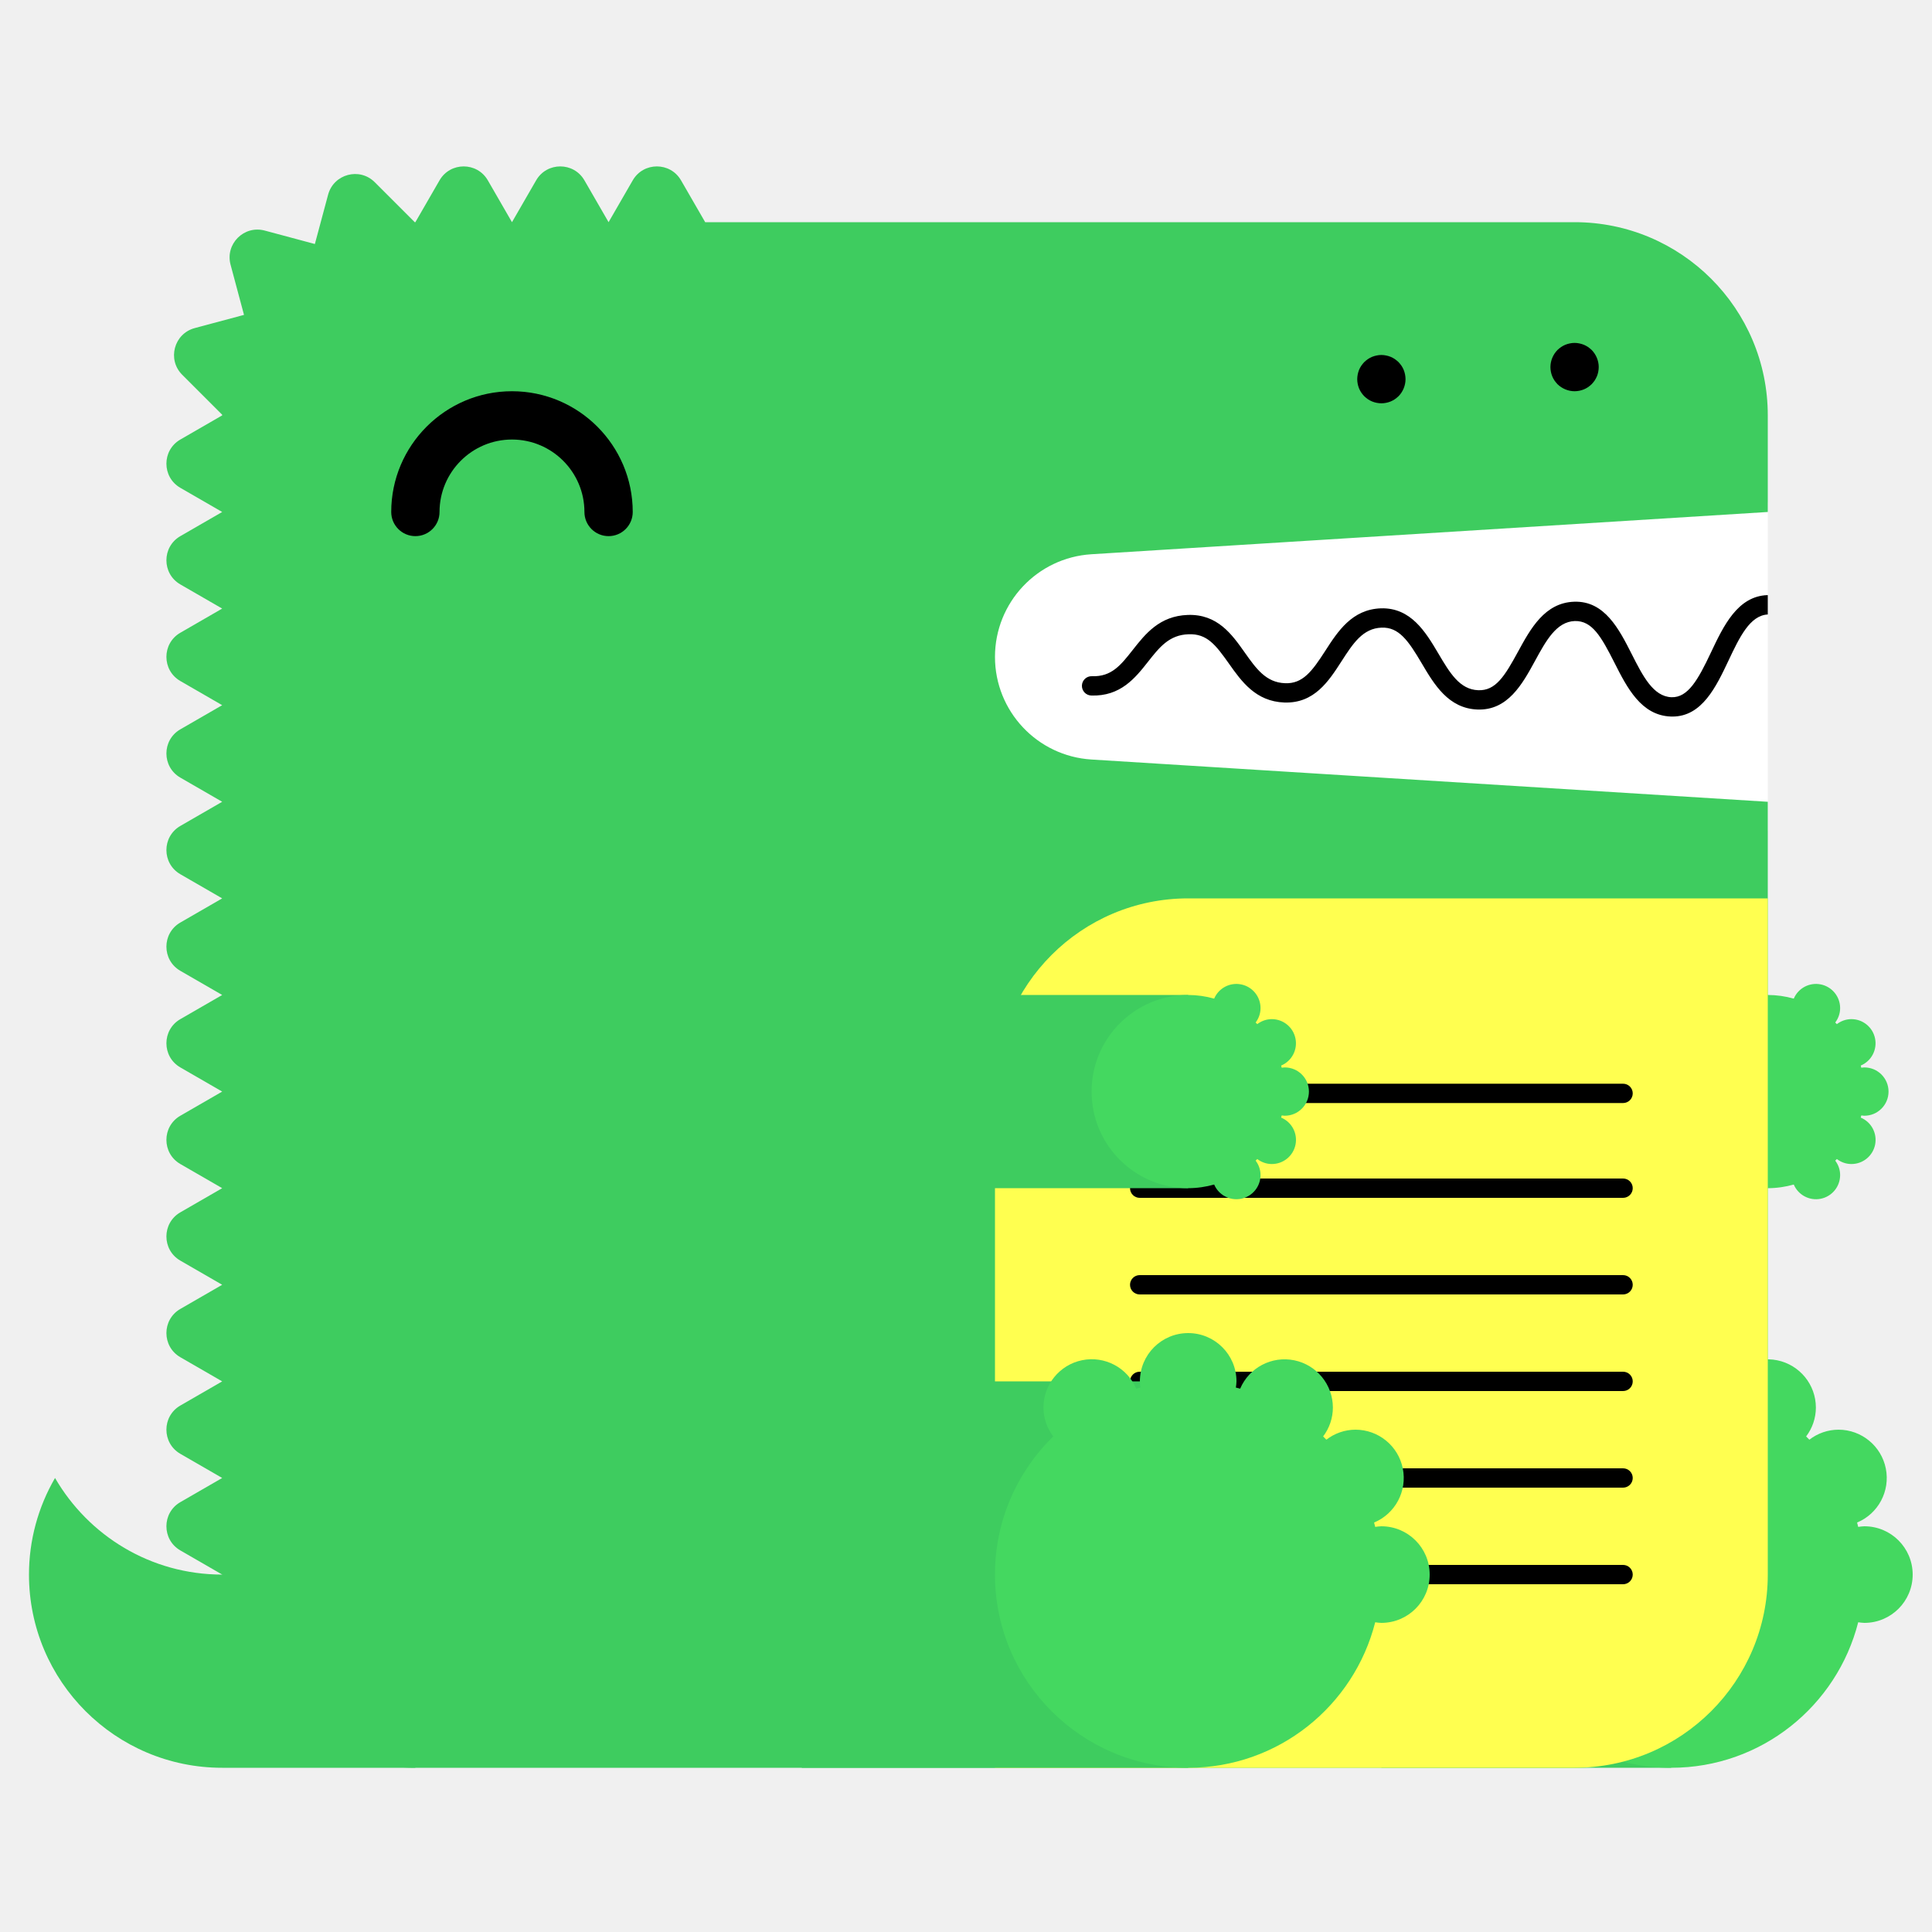
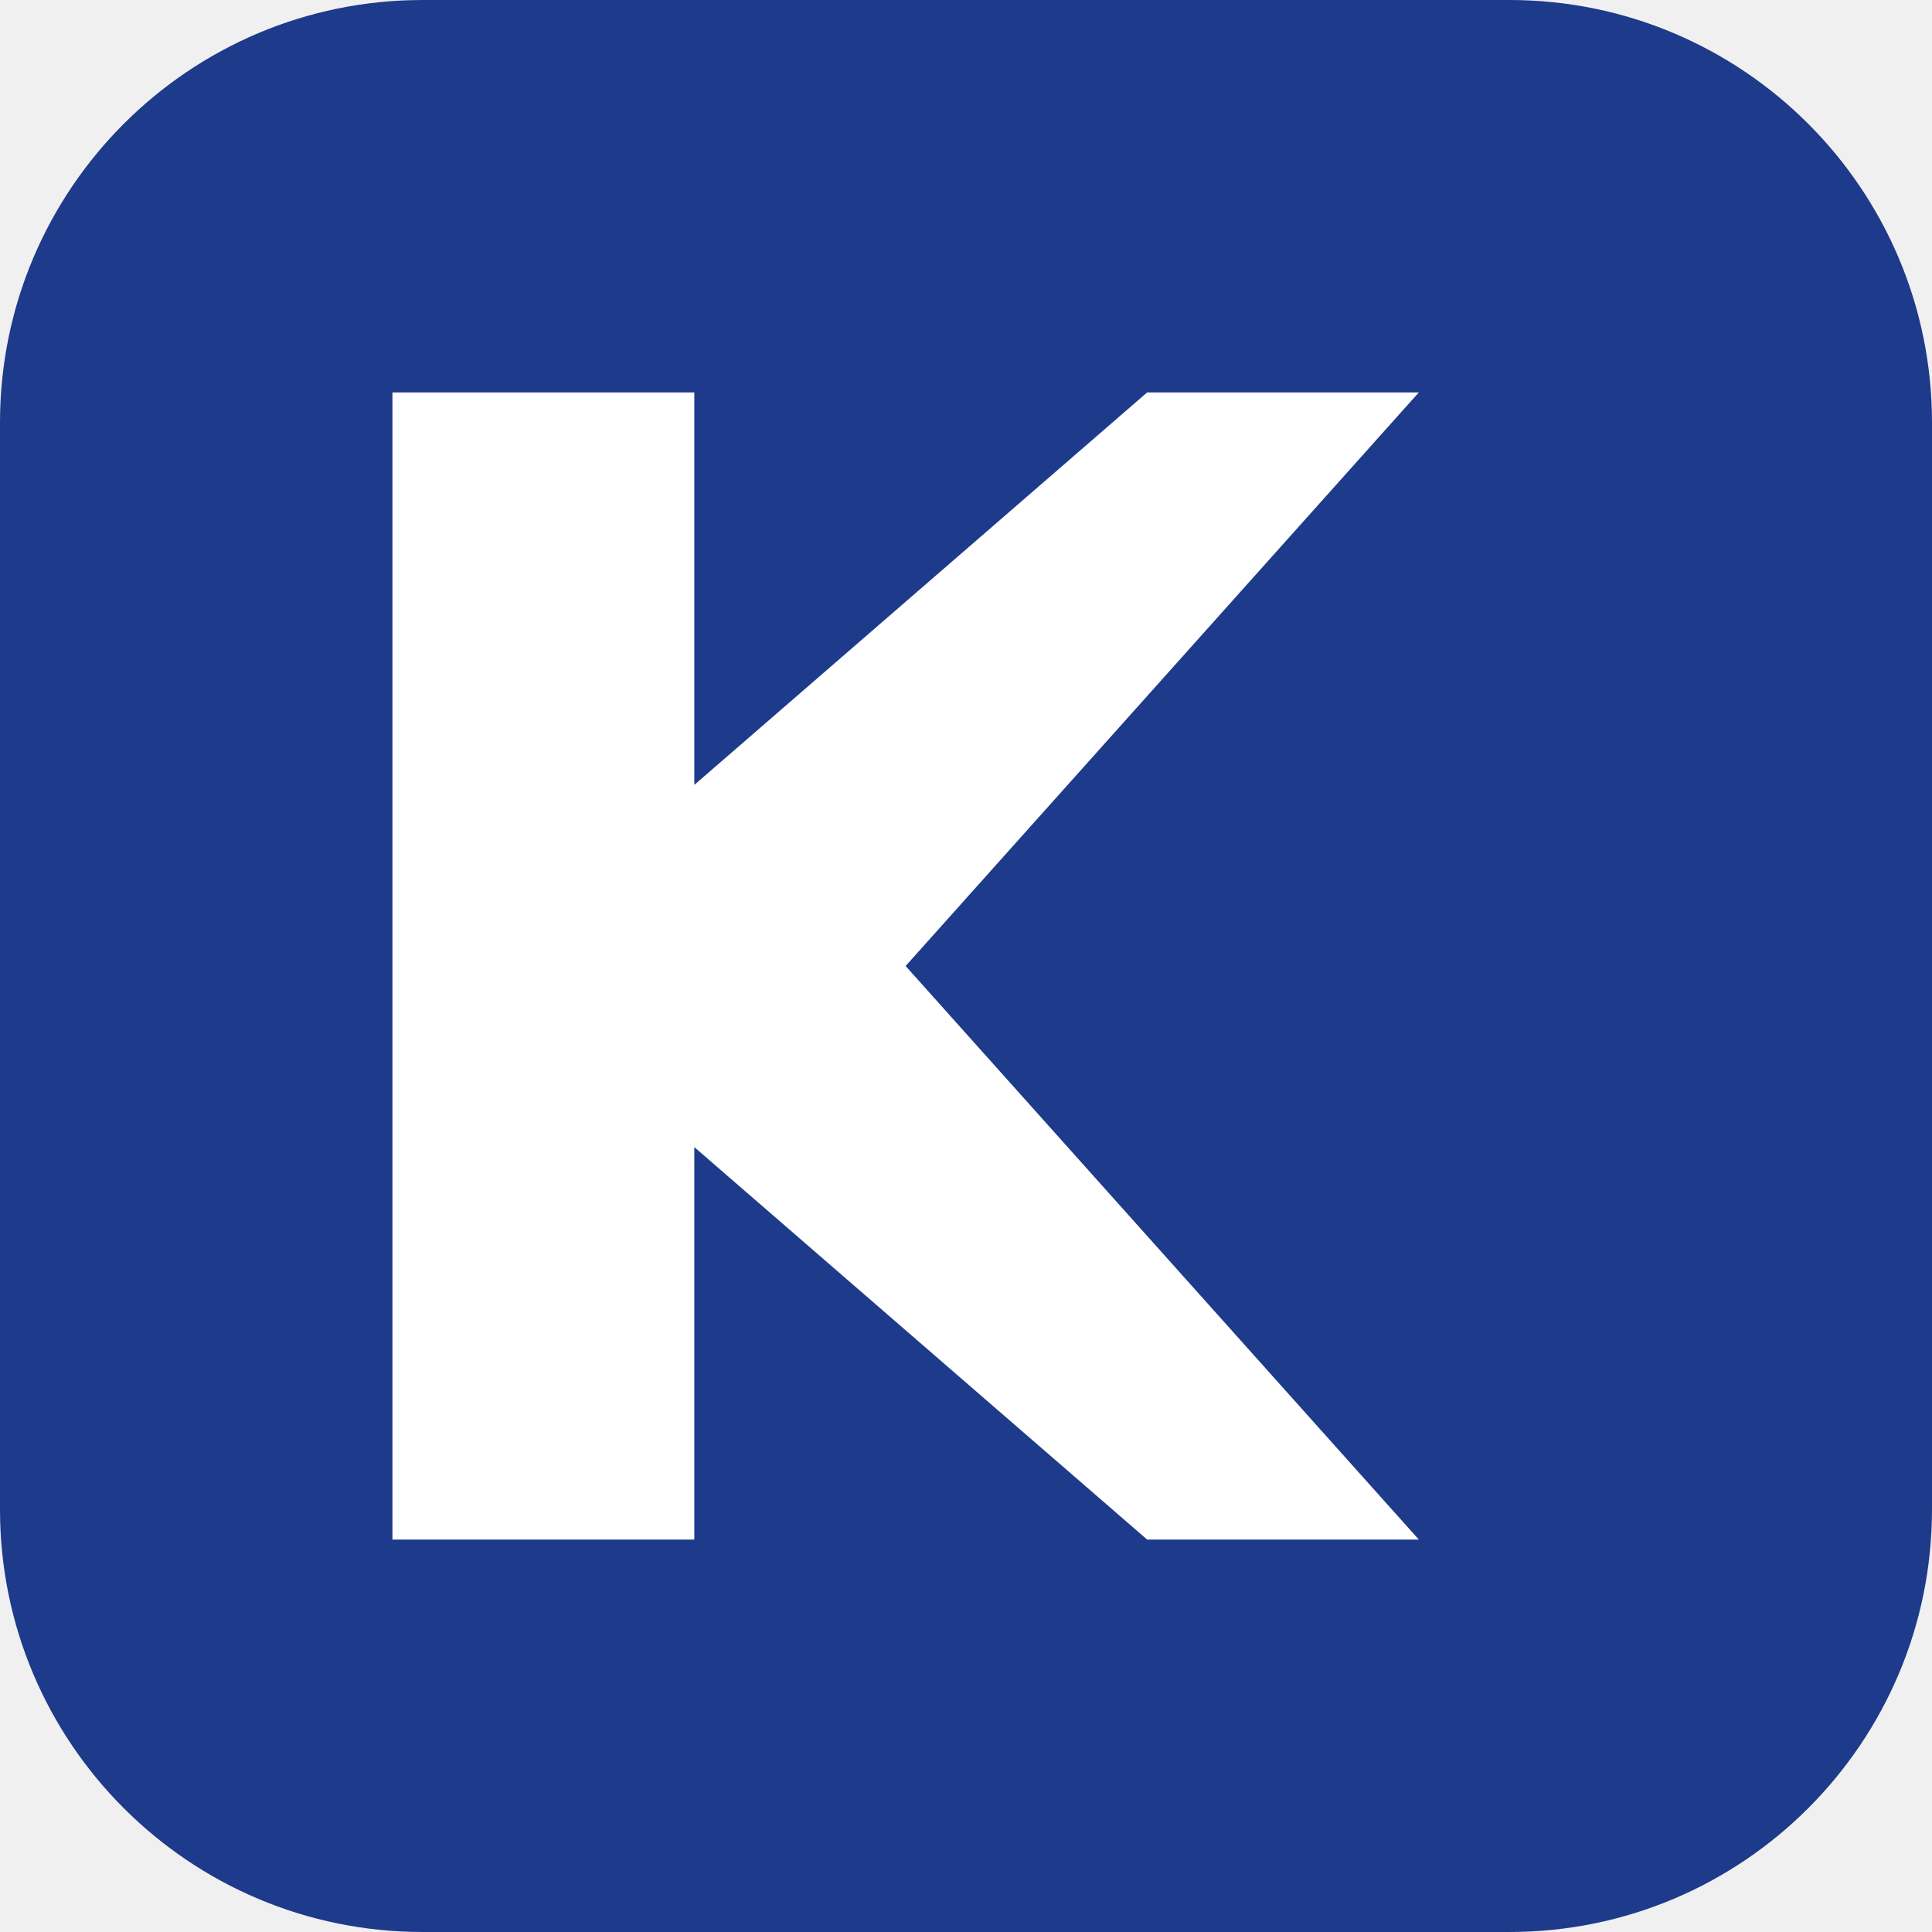
- <svg xmlns="http://www.w3.org/2000/svg" width="200" height="200" viewBox="0 0 200 200">
-   <g fill="none" fill-rule="evenodd">
-     <path fill="#FFF" d="M99 52h84v34H99z" />
-     <path d="M23 163c-7.398 0-13.843-4.027-17.303-10A19.886 19.886 0 0 0 3 163c0 11.046 8.954 20 20 20h20v-20H23z" fill="#3ECC5F" />
-     <path d="M112.98 57.376L183 53V43c0-11.046-8.954-20-20-20H73l-2.5-4.33c-1.112-1.925-3.889-1.925-5 0L63 23l-2.5-4.33c-1.111-1.925-3.889-1.925-5 0L53 23l-2.5-4.33c-1.111-1.925-3.889-1.925-5 0L43 23c-.022 0-.042.003-.065.003l-4.142-4.141c-1.57-1.571-4.252-.853-4.828 1.294l-1.369 5.104-5.192-1.392c-2.148-.575-4.111 1.389-3.535 3.536l1.39 5.193-5.102 1.367c-2.148.576-2.867 3.259-1.296 4.83l4.142 4.142c0 .021-.003.042-.003.064l-4.33 2.5c-1.925 1.111-1.925 3.889 0 5L23 53l-4.33 2.5c-1.925 1.111-1.925 3.889 0 5L23 63l-4.33 2.5c-1.925 1.111-1.925 3.889 0 5L23 73l-4.33 2.5c-1.925 1.111-1.925 3.889 0 5L23 83l-4.33 2.5c-1.925 1.111-1.925 3.889 0 5L23 93l-4.33 2.5c-1.925 1.111-1.925 3.889 0 5L23 103l-4.33 2.5c-1.925 1.111-1.925 3.889 0 5L23 113l-4.33 2.5c-1.925 1.111-1.925 3.889 0 5L23 123l-4.33 2.5c-1.925 1.111-1.925 3.889 0 5L23 133l-4.33 2.5c-1.925 1.111-1.925 3.889 0 5L23 143l-4.33 2.5c-1.925 1.111-1.925 3.889 0 5L23 153l-4.33 2.5c-1.925 1.111-1.925 3.889 0 5L23 163c0 11.046 8.954 20 20 20h120c11.046 0 20-8.954 20-20V83l-70.02-4.376A10.645 10.645 0 0 1 103 68c0-5.621 4.37-10.273 9.98-10.624" fill="#3ECC5F" />
-     <path fill="#3ECC5F" d="M143 183h30v-40h-30z" />
-     <path d="M193 158c-.219 0-.428.037-.639.064-.038-.15-.074-.301-.116-.451A5 5 0 0 0 190.32 148a4.96 4.96 0 0 0-3.016 1.036 26.531 26.531 0 0 0-.335-.336 4.955 4.955 0 0 0 1.011-2.987 5 5 0 0 0-9.599-1.959c-.148-.042-.297-.077-.445-.115.027-.211.064-.42.064-.639a5 5 0 0 0-5-5 5 5 0 0 0-5 5c0 .219.037.428.064.639-.148.038-.297.073-.445.115a4.998 4.998 0 0 0-9.599 1.959c0 1.125.384 2.151 1.011 2.987-3.717 3.632-6.031 8.693-6.031 14.3 0 11.046 8.954 20 20 20 9.339 0 17.16-6.41 19.361-15.064.211.027.42.064.639.064a5 5 0 0 0 5-5 5 5 0 0 0-5-5" fill="#44D860" />
-     <path fill="#3ECC5F" d="M153 123h30v-20h-30z" />
-     <path d="M193 115.5a2.5 2.5 0 1 0 0-5c-.109 0-.214.019-.319.032-.02-.075-.037-.15-.058-.225a2.501 2.501 0 0 0-.963-4.807c-.569 0-1.088.197-1.508.518a6.653 6.653 0 0 0-.168-.168c.314-.417.506-.931.506-1.494a2.5 2.5 0 0 0-4.8-.979A9.987 9.987 0 0 0 183 103c-5.522 0-10 4.478-10 10s4.478 10 10 10c.934 0 1.833-.138 2.69-.377a2.5 2.5 0 0 0 4.8-.979c0-.563-.192-1.077-.506-1.494.057-.055.113-.111.168-.168.42.321.939.518 1.508.518a2.5 2.5 0 0 0 .963-4.807c.021-.074.038-.15.058-.225.105.013.21.032.319.032" fill="#44D860" />
-     <path d="M63 55.5a2.5 2.5 0 0 1-2.5-2.5c0-4.136-3.364-7.5-7.5-7.5s-7.5 3.364-7.5 7.5a2.5 2.5 0 1 1-5 0c0-6.893 5.607-12.5 12.5-12.5S65.5 46.107 65.5 53a2.5 2.5 0 0 1-2.5 2.5" fill="#000" />
-     <path d="M103 183h60c11.046 0 20-8.954 20-20V93h-60c-11.046 0-20 8.954-20 20v70z" fill="#FFFF50" />
-     <path d="M168.02 124h-50.04a1 1 0 1 1 0-2h50.04a1 1 0 1 1 0 2m0 20h-50.04a1 1 0 1 1 0-2h50.04a1 1 0 1 1 0 2m0 20h-50.04a1 1 0 1 1 0-2h50.04a1 1 0 1 1 0 2m0-49.814h-50.04a1 1 0 1 1 0-2h50.04a1 1 0 1 1 0 2m0 19.814h-50.04a1 1 0 1 1 0-2h50.04a1 1 0 1 1 0 2m0 20h-50.04a1 1 0 1 1 0-2h50.04a1 1 0 1 1 0 2M183 61.611c-.012 0-.022-.006-.034-.005-3.09.105-4.552 3.196-5.842 5.923-1.346 2.85-2.387 4.703-4.093 4.647-1.889-.068-2.969-2.202-4.113-4.46-1.314-2.594-2.814-5.536-5.963-5.426-3.046.104-4.513 2.794-5.807 5.167-1.377 2.528-2.314 4.065-4.121 3.994-1.927-.07-2.951-1.805-4.136-3.813-1.321-2.236-2.848-4.75-5.936-4.664-2.994.103-4.465 2.385-5.763 4.4-1.373 2.13-2.335 3.428-4.165 3.351-1.973-.07-2.992-1.51-4.171-3.177-1.324-1.873-2.816-3.993-5.895-3.89-2.928.1-4.399 1.97-5.696 3.618-1.232 1.564-2.194 2.802-4.229 2.724a1 1 0 0 0-.072 2c3.017.101 4.545-1.8 5.872-3.487 1.177-1.496 2.193-2.787 4.193-2.855 1.926-.082 2.829 1.115 4.195 3.045 1.297 1.834 2.769 3.914 5.731 4.021 3.103.104 4.596-2.215 5.918-4.267 1.182-1.834 2.202-3.417 4.15-3.484 1.793-.067 2.769 1.35 4.145 3.681 1.297 2.197 2.766 4.686 5.787 4.796 3.125.108 4.634-2.62 5.949-5.035 1.139-2.088 2.214-4.06 4.119-4.126 1.793-.042 2.728 1.595 4.111 4.33 1.292 2.553 2.757 5.445 5.825 5.556l.169.003c3.064 0 4.518-3.075 5.805-5.794 1.139-2.41 2.217-4.68 4.067-4.773v-2z" fill="#000" />
-     <path fill="#3ECC5F" d="M83 183h40v-40H83z" />
-     <path d="M143 158c-.219 0-.428.037-.639.064-.038-.15-.074-.301-.116-.451A5 5 0 0 0 140.32 148a4.96 4.96 0 0 0-3.016 1.036 26.531 26.531 0 0 0-.335-.336 4.955 4.955 0 0 0 1.011-2.987 5 5 0 0 0-9.599-1.959c-.148-.042-.297-.077-.445-.115.027-.211.064-.42.064-.639a5 5 0 0 0-5-5 5 5 0 0 0-5 5c0 .219.037.428.064.639-.148.038-.297.073-.445.115a4.998 4.998 0 0 0-9.599 1.959c0 1.125.384 2.151 1.011 2.987-3.717 3.632-6.031 8.693-6.031 14.3 0 11.046 8.954 20 20 20 9.339 0 17.16-6.41 19.361-15.064.211.027.42.064.639.064a5 5 0 0 0 5-5 5 5 0 0 0-5-5" fill="#44D860" />
-     <path fill="#3ECC5F" d="M83 123h40v-20H83z" />
-     <path d="M133 115.5a2.5 2.5 0 1 0 0-5c-.109 0-.214.019-.319.032-.02-.075-.037-.15-.058-.225a2.501 2.501 0 0 0-.963-4.807c-.569 0-1.088.197-1.508.518a6.653 6.653 0 0 0-.168-.168c.314-.417.506-.931.506-1.494a2.5 2.5 0 0 0-4.8-.979A9.987 9.987 0 0 0 123 103c-5.522 0-10 4.478-10 10s4.478 10 10 10c.934 0 1.833-.138 2.69-.377a2.5 2.5 0 0 0 4.8-.979c0-.563-.192-1.077-.506-1.494.057-.055.113-.111.168-.168.42.321.939.518 1.508.518a2.5 2.5 0 0 0 .963-4.807c.021-.074.038-.15.058-.225.105.013.21.032.319.032" fill="#44D860" />
-     <path d="M143 41.75c-.16 0-.33-.02-.49-.05a2.52 2.52 0 0 1-.47-.14c-.15-.06-.29-.14-.431-.23-.13-.09-.259-.2-.38-.31-.109-.12-.219-.24-.309-.38s-.17-.28-.231-.43a2.619 2.619 0 0 1-.189-.96c0-.16.02-.33.05-.49.03-.16.08-.31.139-.47.061-.15.141-.29.231-.43.09-.13.2-.26.309-.38.121-.11.25-.22.38-.31.141-.09.281-.17.431-.23.149-.06.31-.11.47-.14.32-.07.65-.07.98 0 .159.03.32.08.47.14.149.06.29.14.43.23.13.09.259.2.38.31.11.12.22.25.31.38.09.14.17.28.23.43.06.16.11.31.14.47.029.16.05.33.05.49 0 .66-.271 1.31-.73 1.77-.121.11-.25.22-.38.31-.14.09-.281.17-.43.23a2.565 2.565 0 0 1-.96.19m20-1.25c-.66 0-1.3-.27-1.771-.73a3.802 3.802 0 0 1-.309-.38c-.09-.14-.17-.28-.231-.43a2.619 2.619 0 0 1-.189-.96c0-.66.27-1.3.729-1.77.121-.11.25-.22.38-.31.141-.09.281-.17.431-.23.149-.06.31-.11.47-.14.32-.07.66-.07.98 0 .159.03.32.08.47.14.149.06.29.14.43.23.13.09.259.2.38.31.459.47.73 1.11.73 1.77 0 .16-.021.33-.05.49-.03.16-.08.32-.14.47-.07.15-.14.29-.23.43-.09.13-.2.26-.31.38-.121.11-.25.22-.38.31-.14.09-.281.17-.43.23a2.565 2.565 0 0 1-.96.19" fill="#000" />
-   </g>
+ <svg xmlns="http://www.w3.org/2000/svg" viewBox="0 0 64 64" fill="none">
+   <rect width="64" height="64" rx="14" fill="#1E3A8A" />
+   <path fill="#FFFFFF" d="M 13 13 L 23 13 L 23 26 L 38 13 L 47 13 L 30 32 L 47 51 L 38 51 L 23 38 L 23 51 L 13 51 Z" />
</svg>
